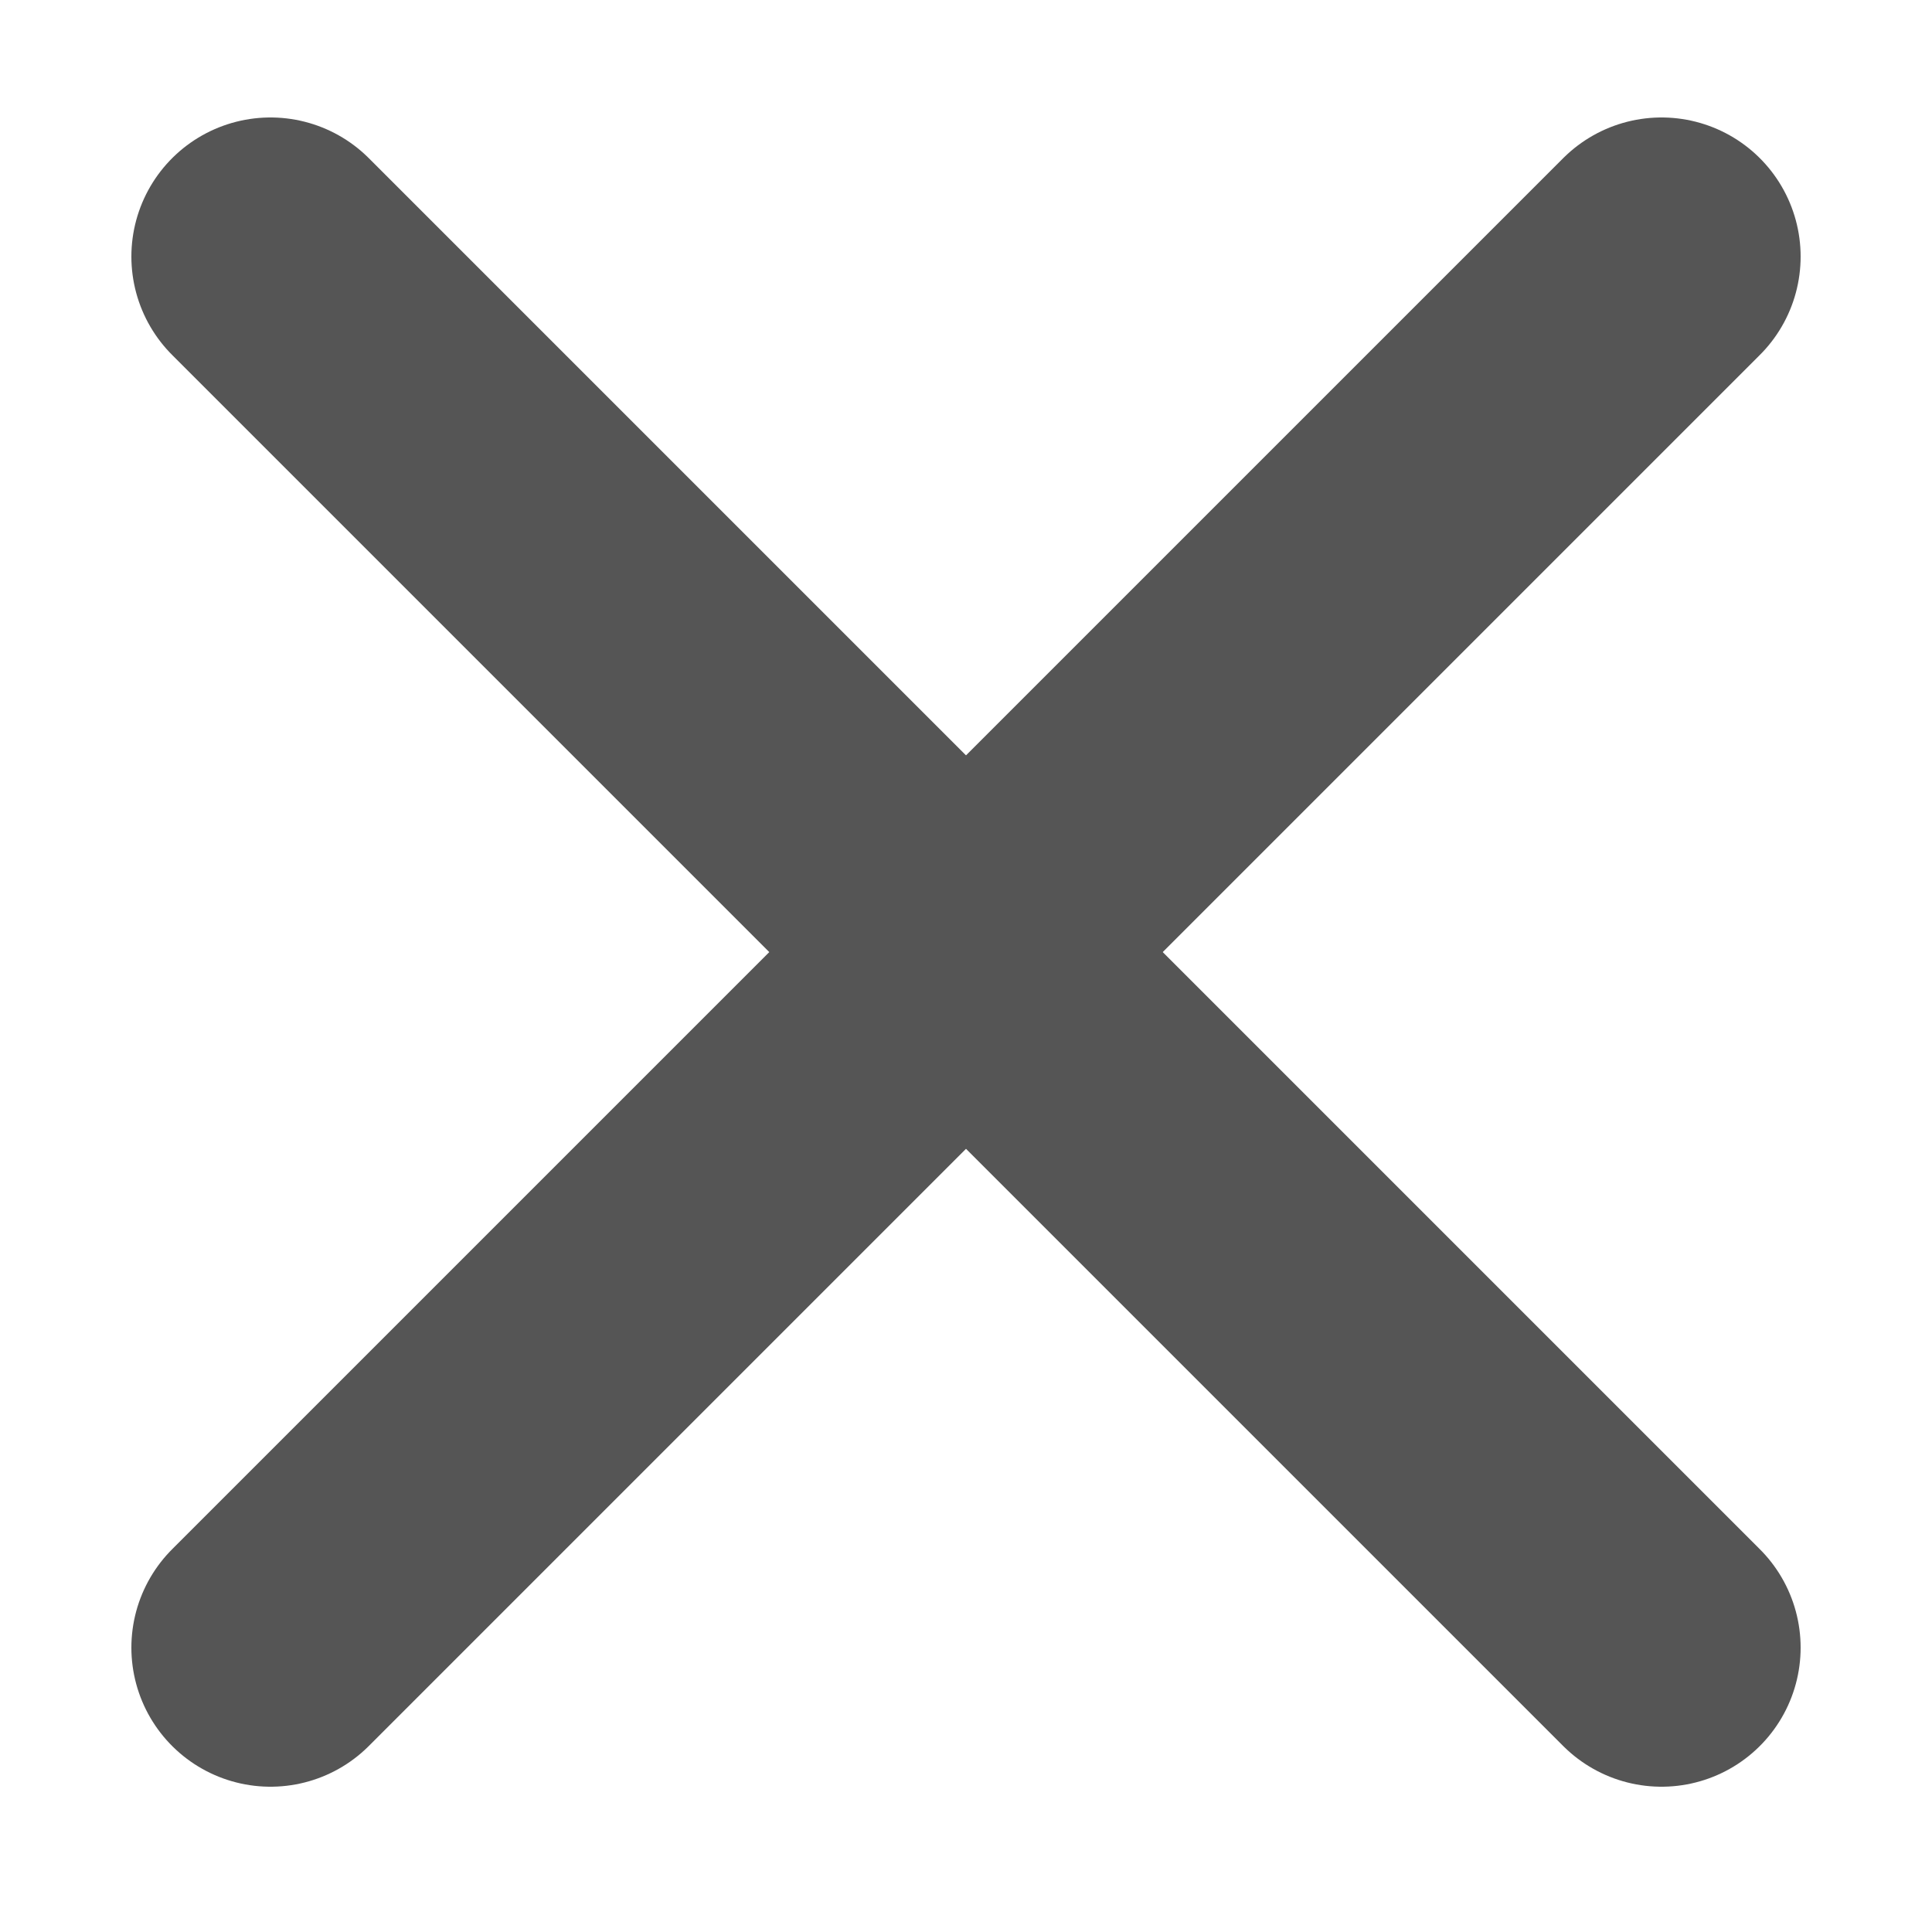
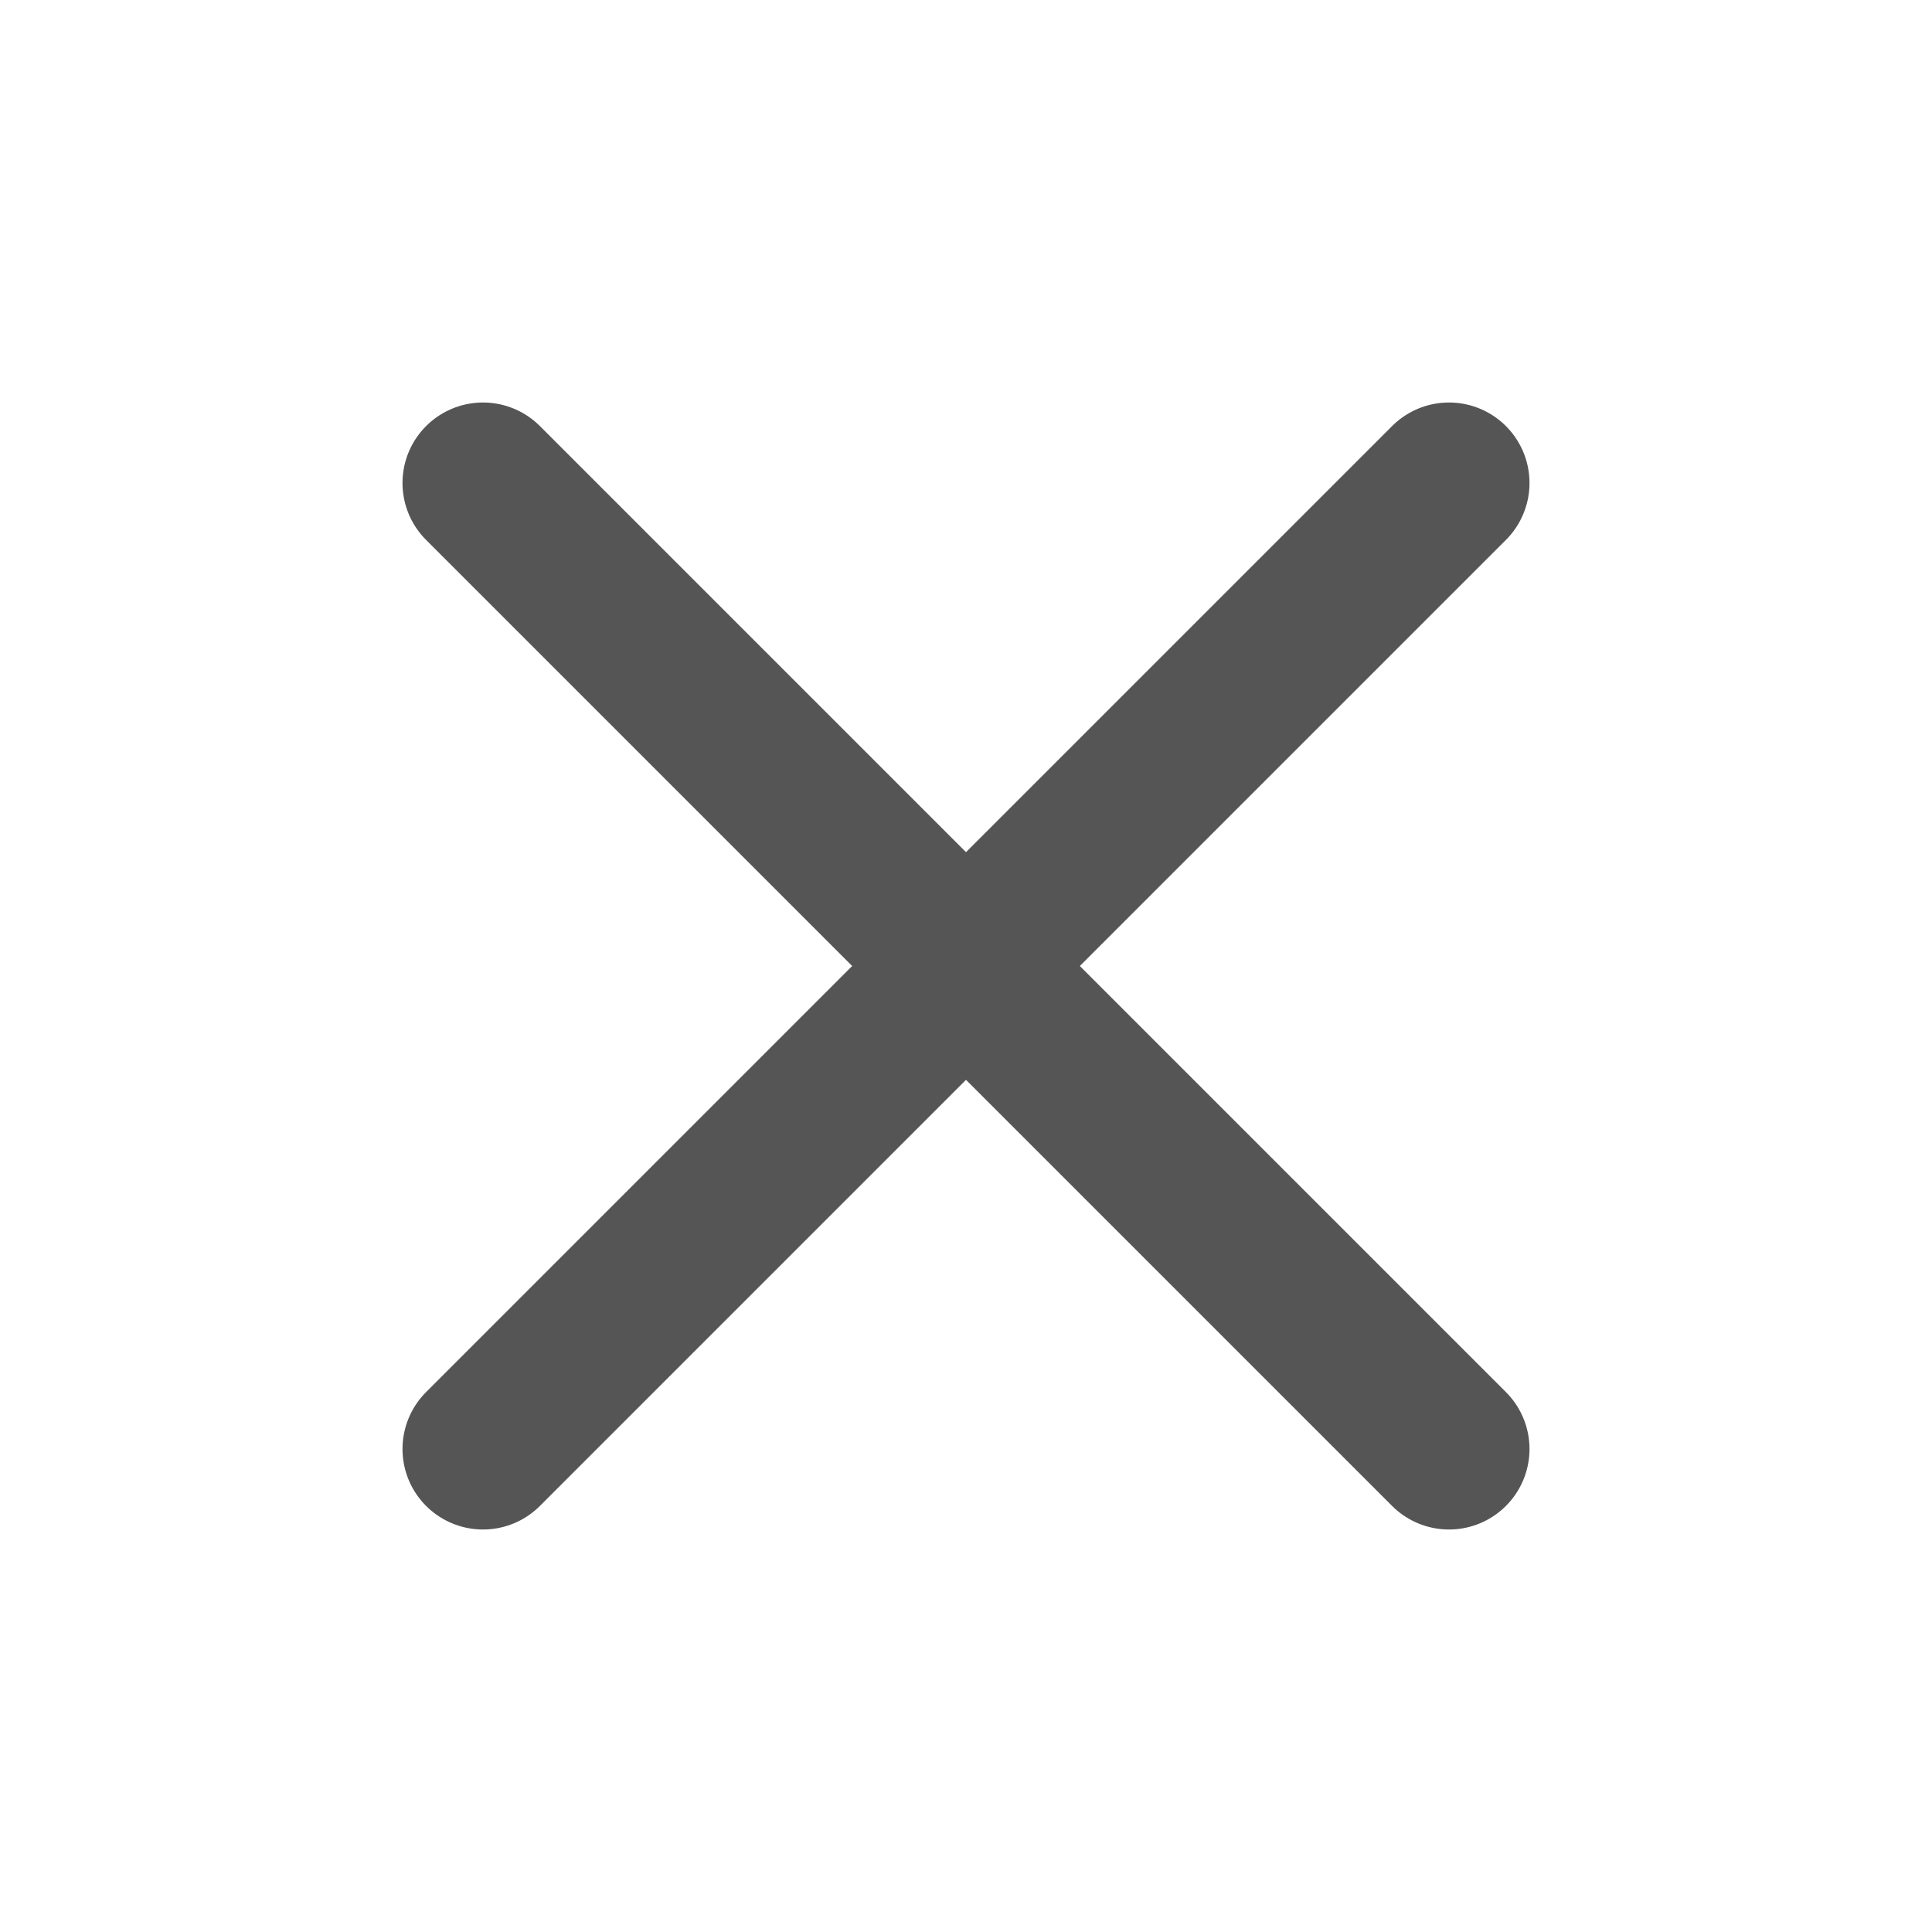
- <svg xmlns="http://www.w3.org/2000/svg" width="800px" height="800px" viewBox="-0.5 0 25 25" fill="none">
-   <path d="M3 21.32L21 3.32" stroke="#555555" stroke-width="3.6" stroke-linecap="round" stroke-linejoin="round" />
-   <path d="M3 3.32L21 21.32" stroke="#555555" stroke-width="3.6" stroke-linecap="round" stroke-linejoin="round" />
+ <svg xmlns="http://www.w3.org/2000/svg" width="24" height="24" viewBox="0 0 24 24" fill="none" stroke="#555555" stroke-width="2" stroke-linecap="round" stroke-linejoin="round" class="icon icon-tabler icons-tabler-outline icon-tabler-x">
+   <path stroke="none" d="M0 0h24v24H0z" fill="none" />
+   <path d="M18 6l-12 12" />
+   <path d="M6 6l12 12" />
</svg>
